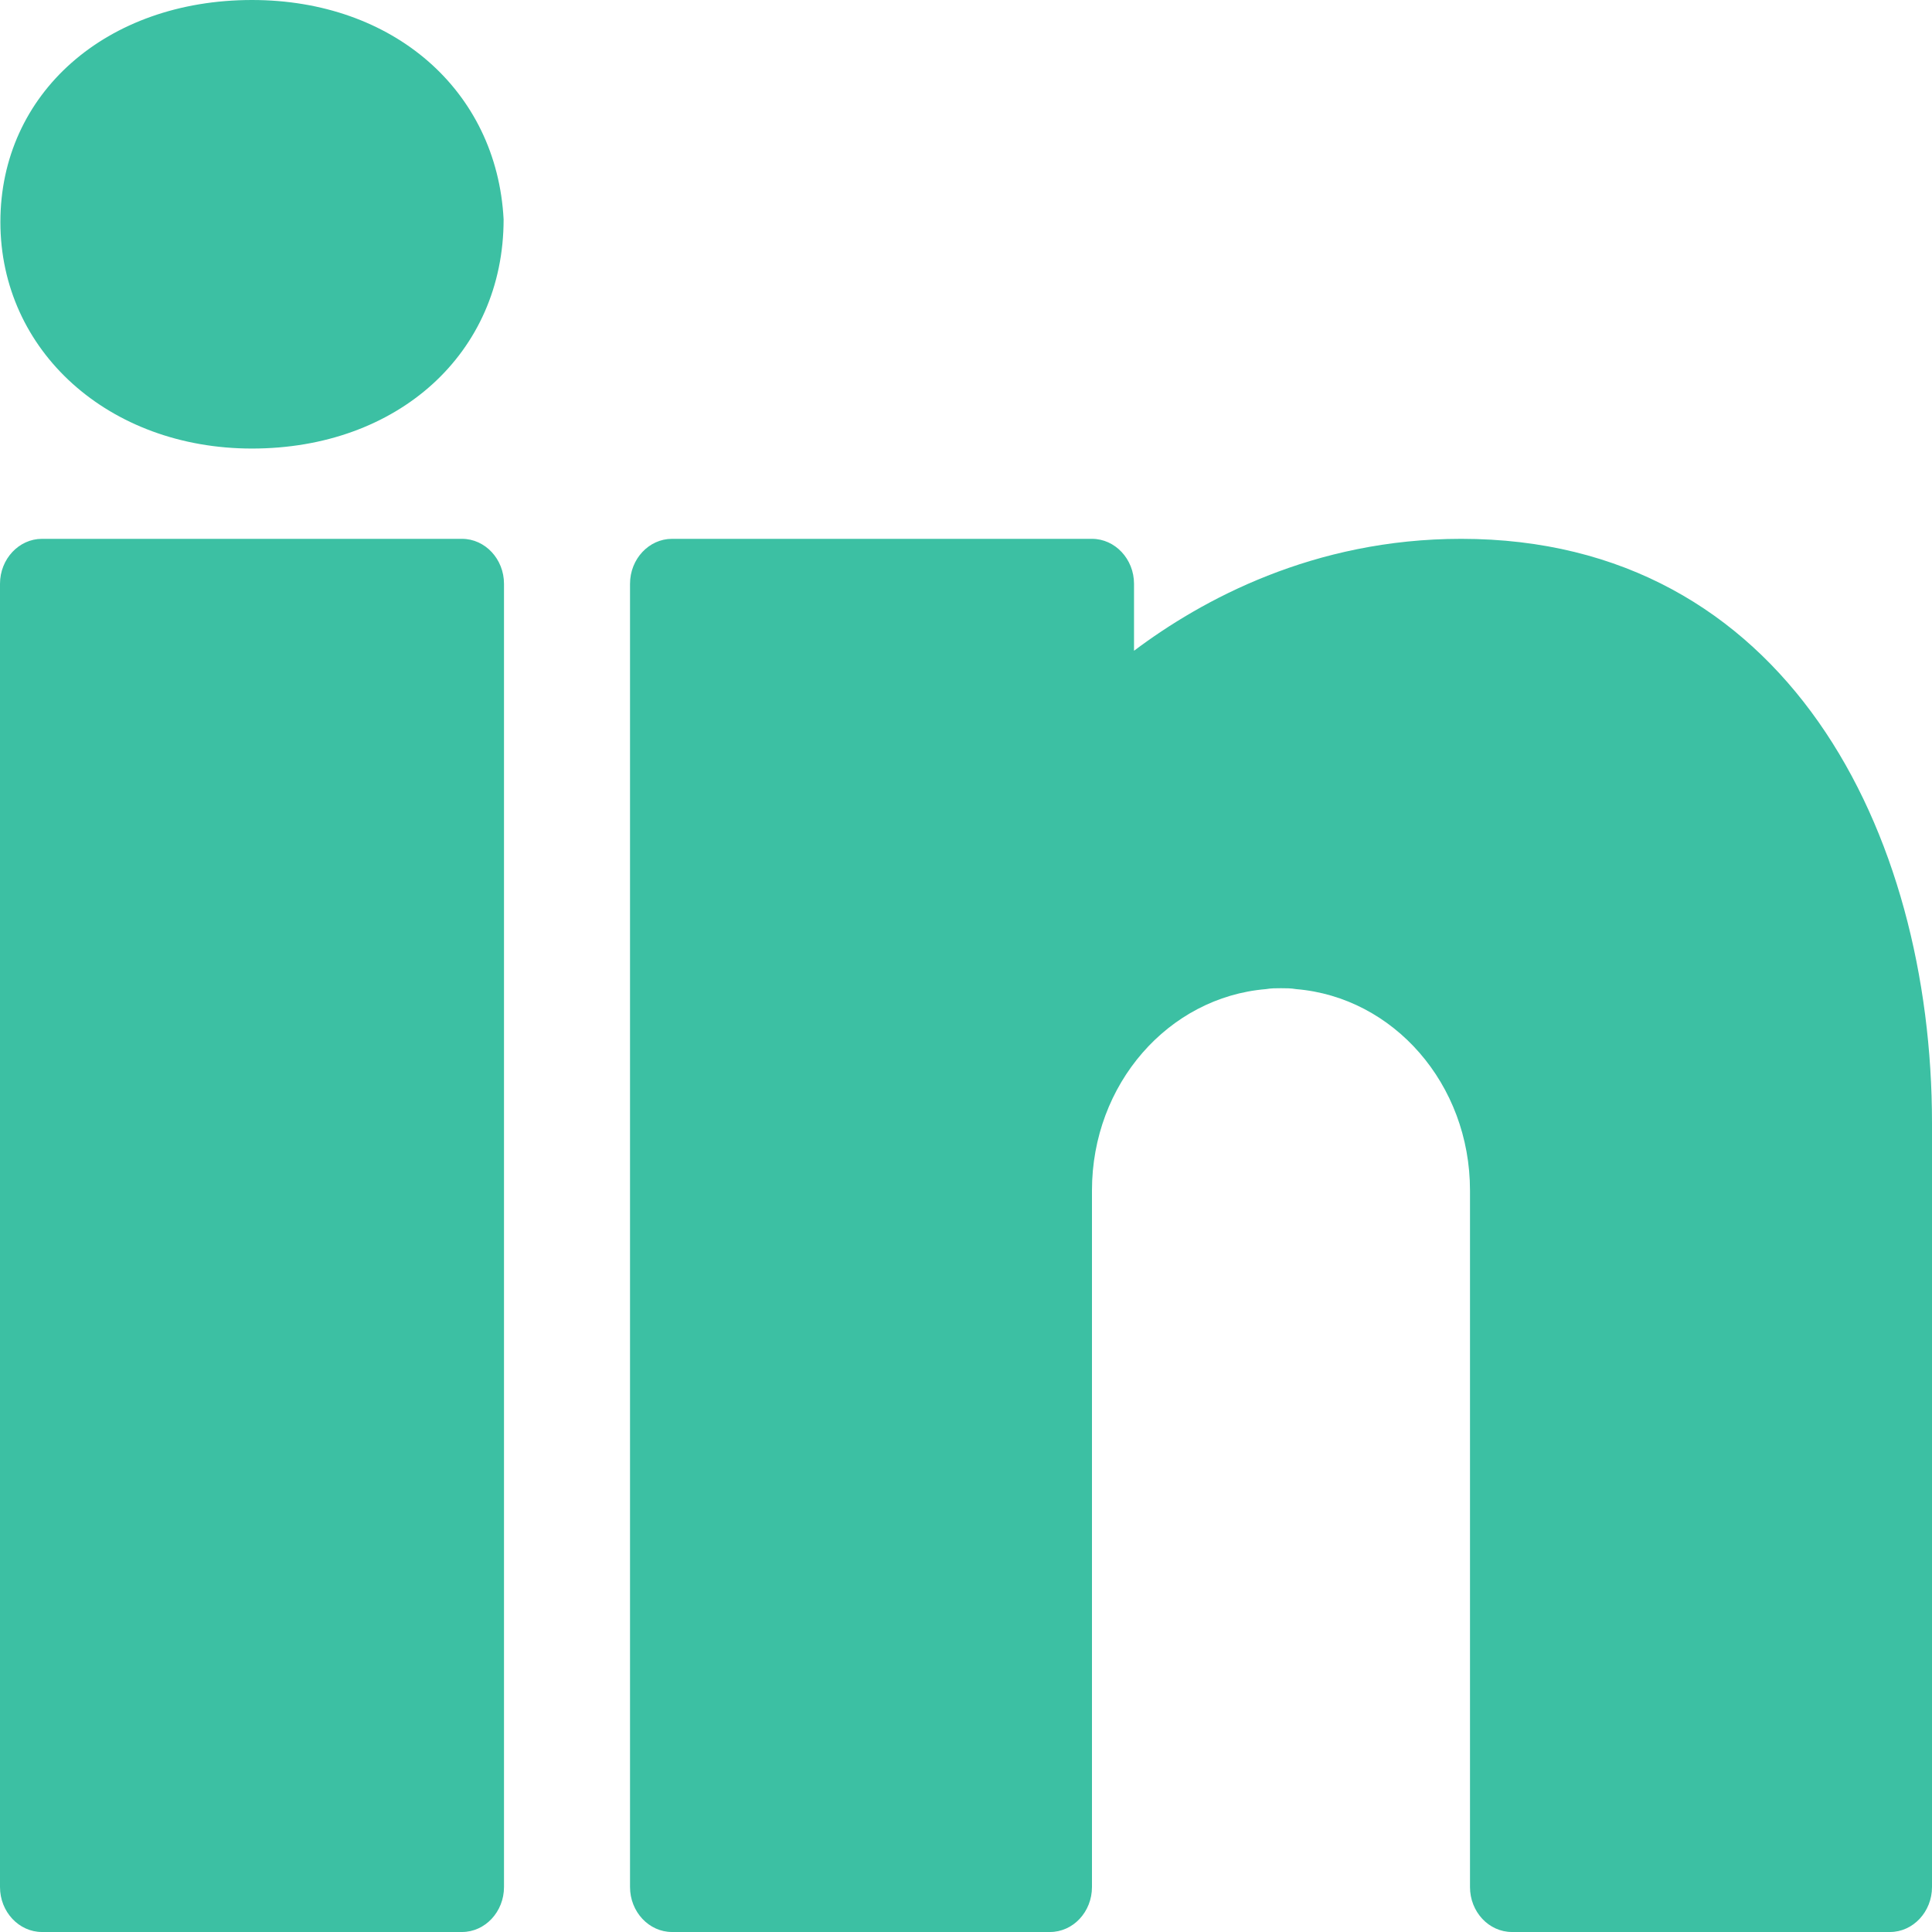
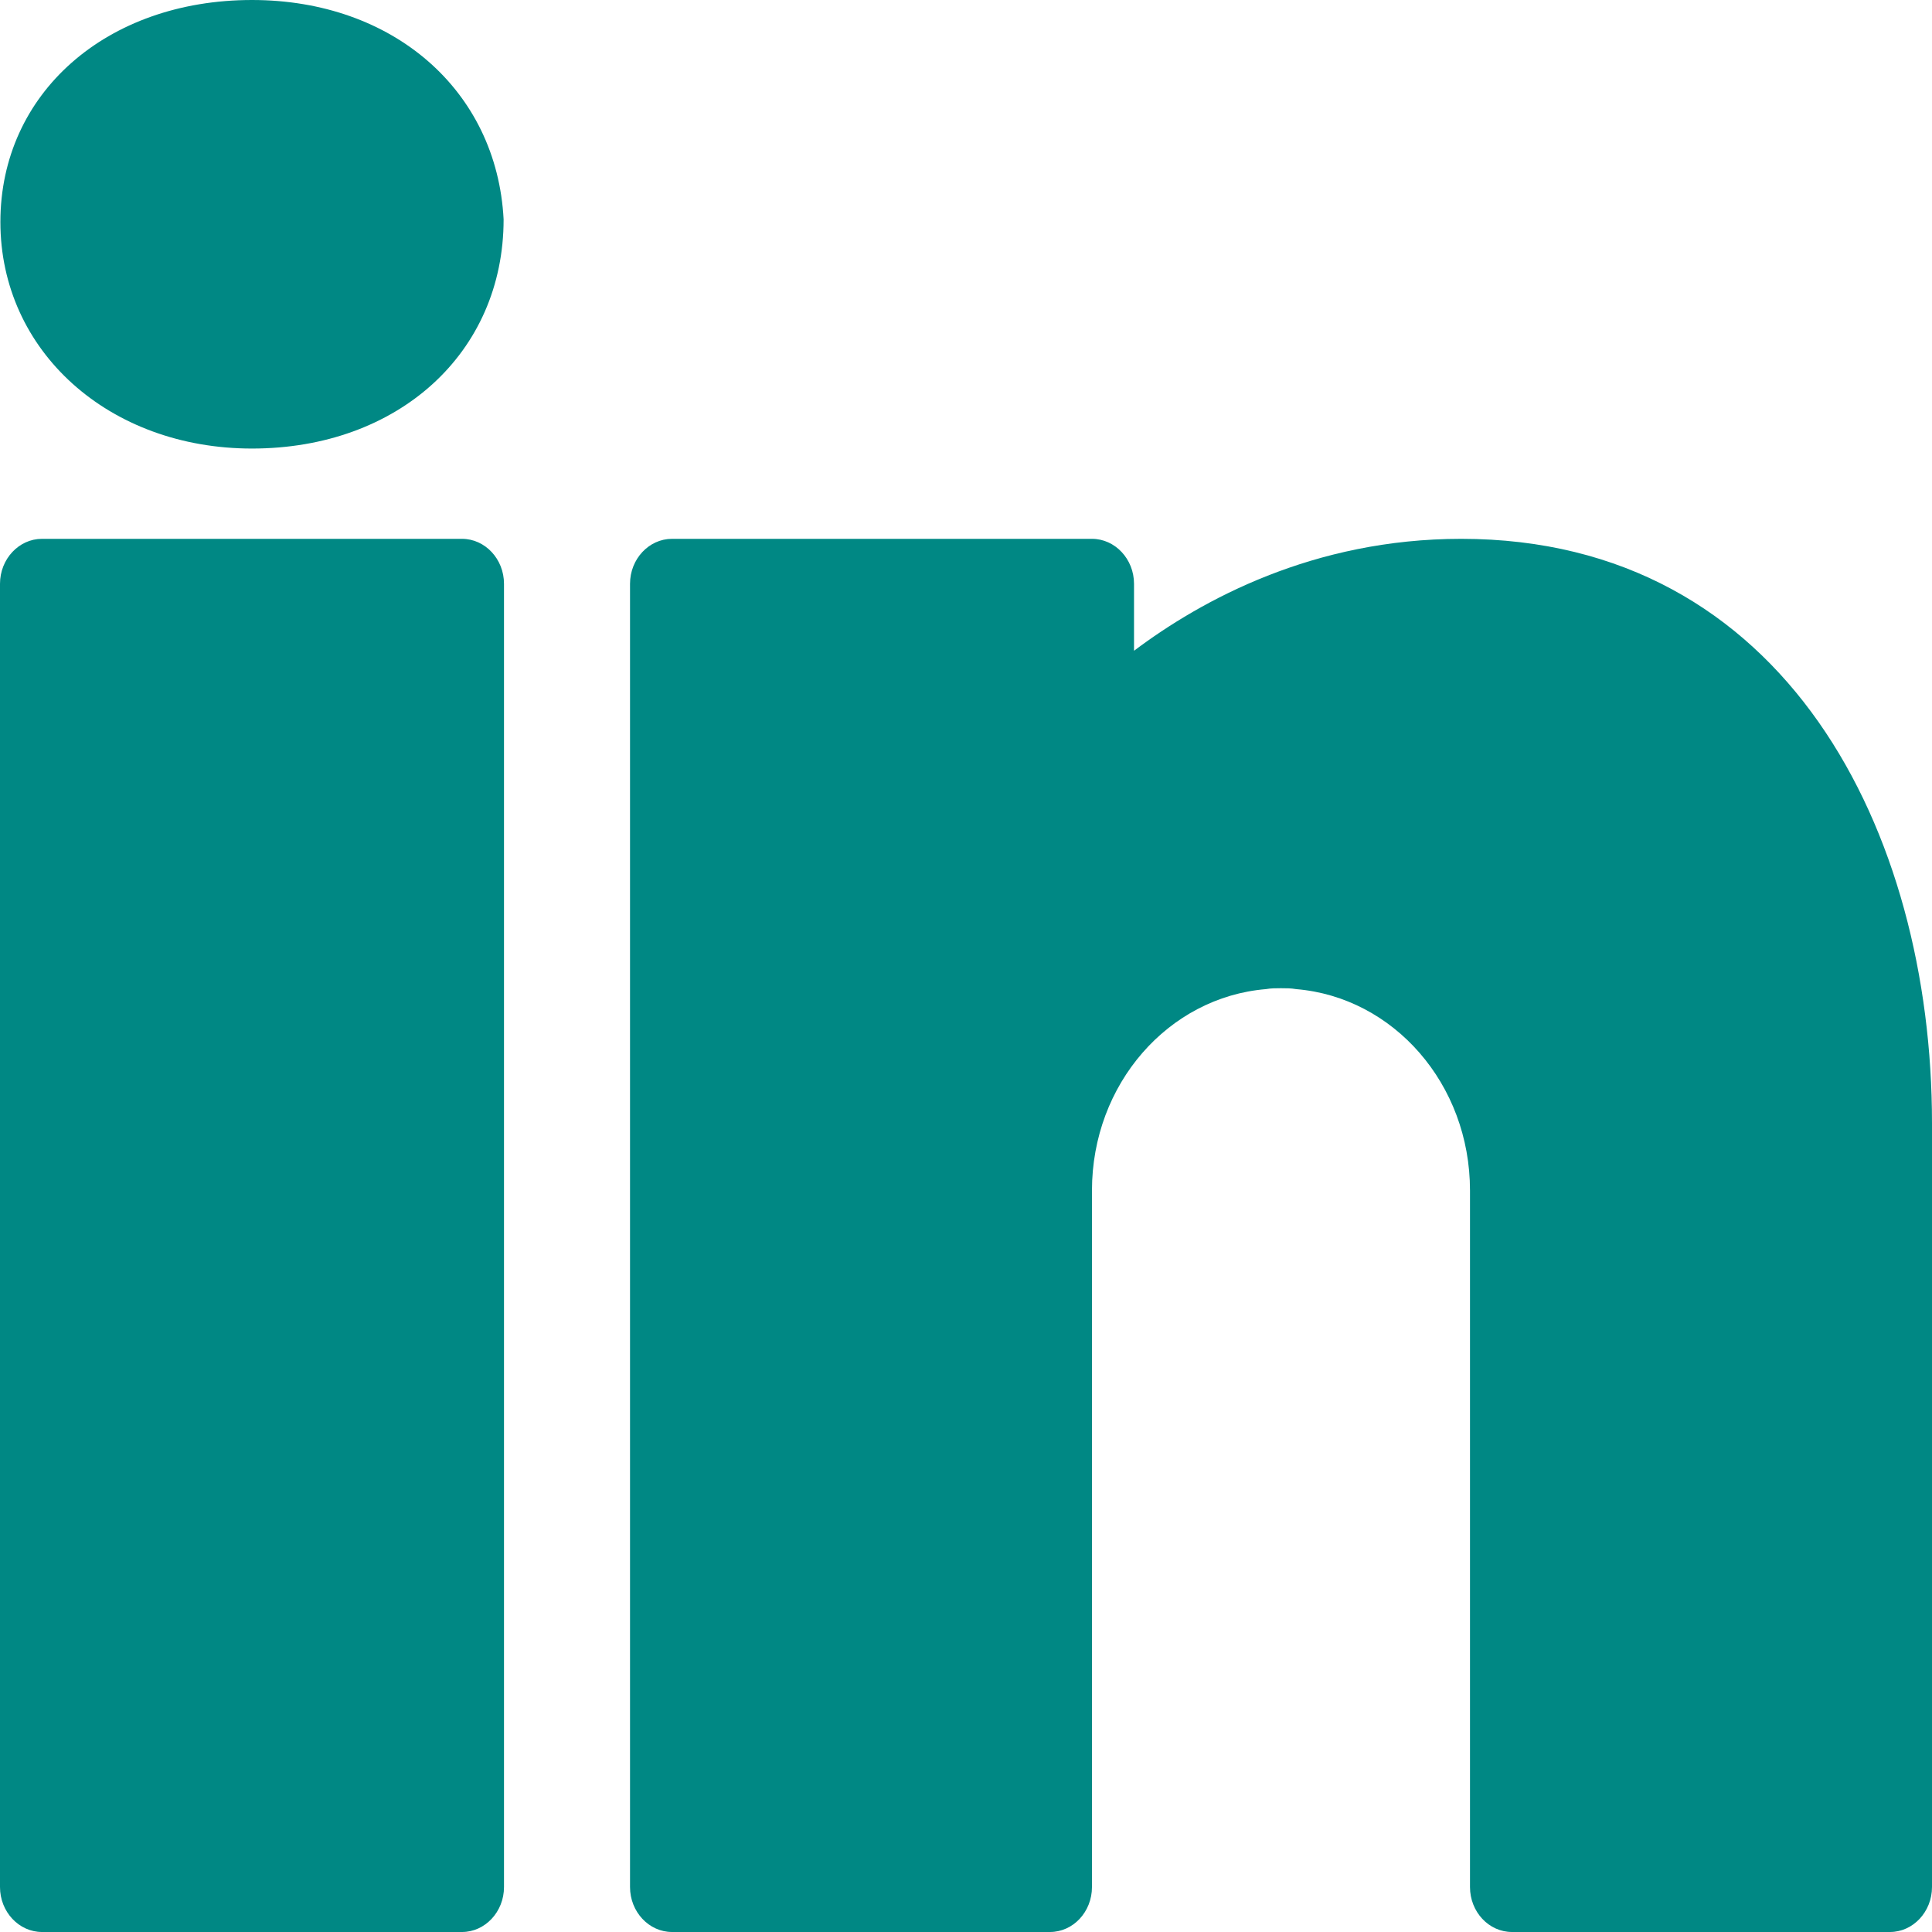
<svg xmlns="http://www.w3.org/2000/svg" width="30" height="30" viewBox="0 0 30 30" fill="none">
-   <path id="Vector" d="M3.913 0C1.65 0 0.006 1.451 0.006 3.447C0.006 5.45 1.689 6.965 3.913 6.965C6.176 6.965 7.82 5.486 7.82 3.406C7.715 1.403 6.104 0 3.913 0ZM0.652 8.367C0.293 8.367 0 8.681 0 9.065V29.302C0 29.686 0.293 30 0.652 30H7.174C7.533 30 7.826 29.686 7.826 29.302V9.065C7.826 8.681 7.533 8.367 7.174 8.367H0.652ZM10.435 8.367C10.076 8.367 9.783 8.681 9.783 9.065V29.302C9.783 29.686 10.076 30 10.435 30H16.304C16.664 30 16.956 29.687 16.956 29.302V18.835V18.66V18.486C16.956 16.832 18.144 15.485 19.657 15.359C19.735 15.345 19.813 15.345 19.891 15.345C19.97 15.345 20.047 15.345 20.126 15.359C21.639 15.485 22.826 16.832 22.826 18.486V29.302C22.826 29.687 23.118 30 23.478 30H29.348C29.706 30 30 29.686 30 29.302V17.439C30 12.924 27.736 8.367 22.689 8.367C20.393 8.367 18.659 9.316 17.609 10.105V9.065C17.609 8.681 17.315 8.367 16.956 8.367H10.435Z" fill="#3CC0A3" />
+   <path id="Vector" d="M3.913 0C1.65 0 0.006 1.451 0.006 3.447C0.006 5.45 1.689 6.965 3.913 6.965C6.176 6.965 7.82 5.486 7.82 3.406C7.715 1.403 6.104 0 3.913 0ZM0.652 8.367C0.293 8.367 0 8.681 0 9.065V29.302C0 29.686 0.293 30 0.652 30H7.174C7.533 30 7.826 29.686 7.826 29.302V9.065C7.826 8.681 7.533 8.367 7.174 8.367H0.652ZM10.435 8.367C10.076 8.367 9.783 8.681 9.783 9.065V29.302C9.783 29.686 10.076 30 10.435 30H16.304C16.664 30 16.956 29.687 16.956 29.302V18.835V18.66V18.486C16.956 16.832 18.144 15.485 19.657 15.359C19.735 15.345 19.813 15.345 19.891 15.345C19.97 15.345 20.047 15.345 20.126 15.359C21.639 15.485 22.826 16.832 22.826 18.486V29.302C22.826 29.687 23.118 30 23.478 30H29.348C29.706 30 30 29.686 30 29.302V17.439C30 12.924 27.736 8.367 22.689 8.367C20.393 8.367 18.659 9.316 17.609 10.105V9.065C17.609 8.681 17.315 8.367 16.956 8.367H10.435Z" fill="#008884" />
</svg>
